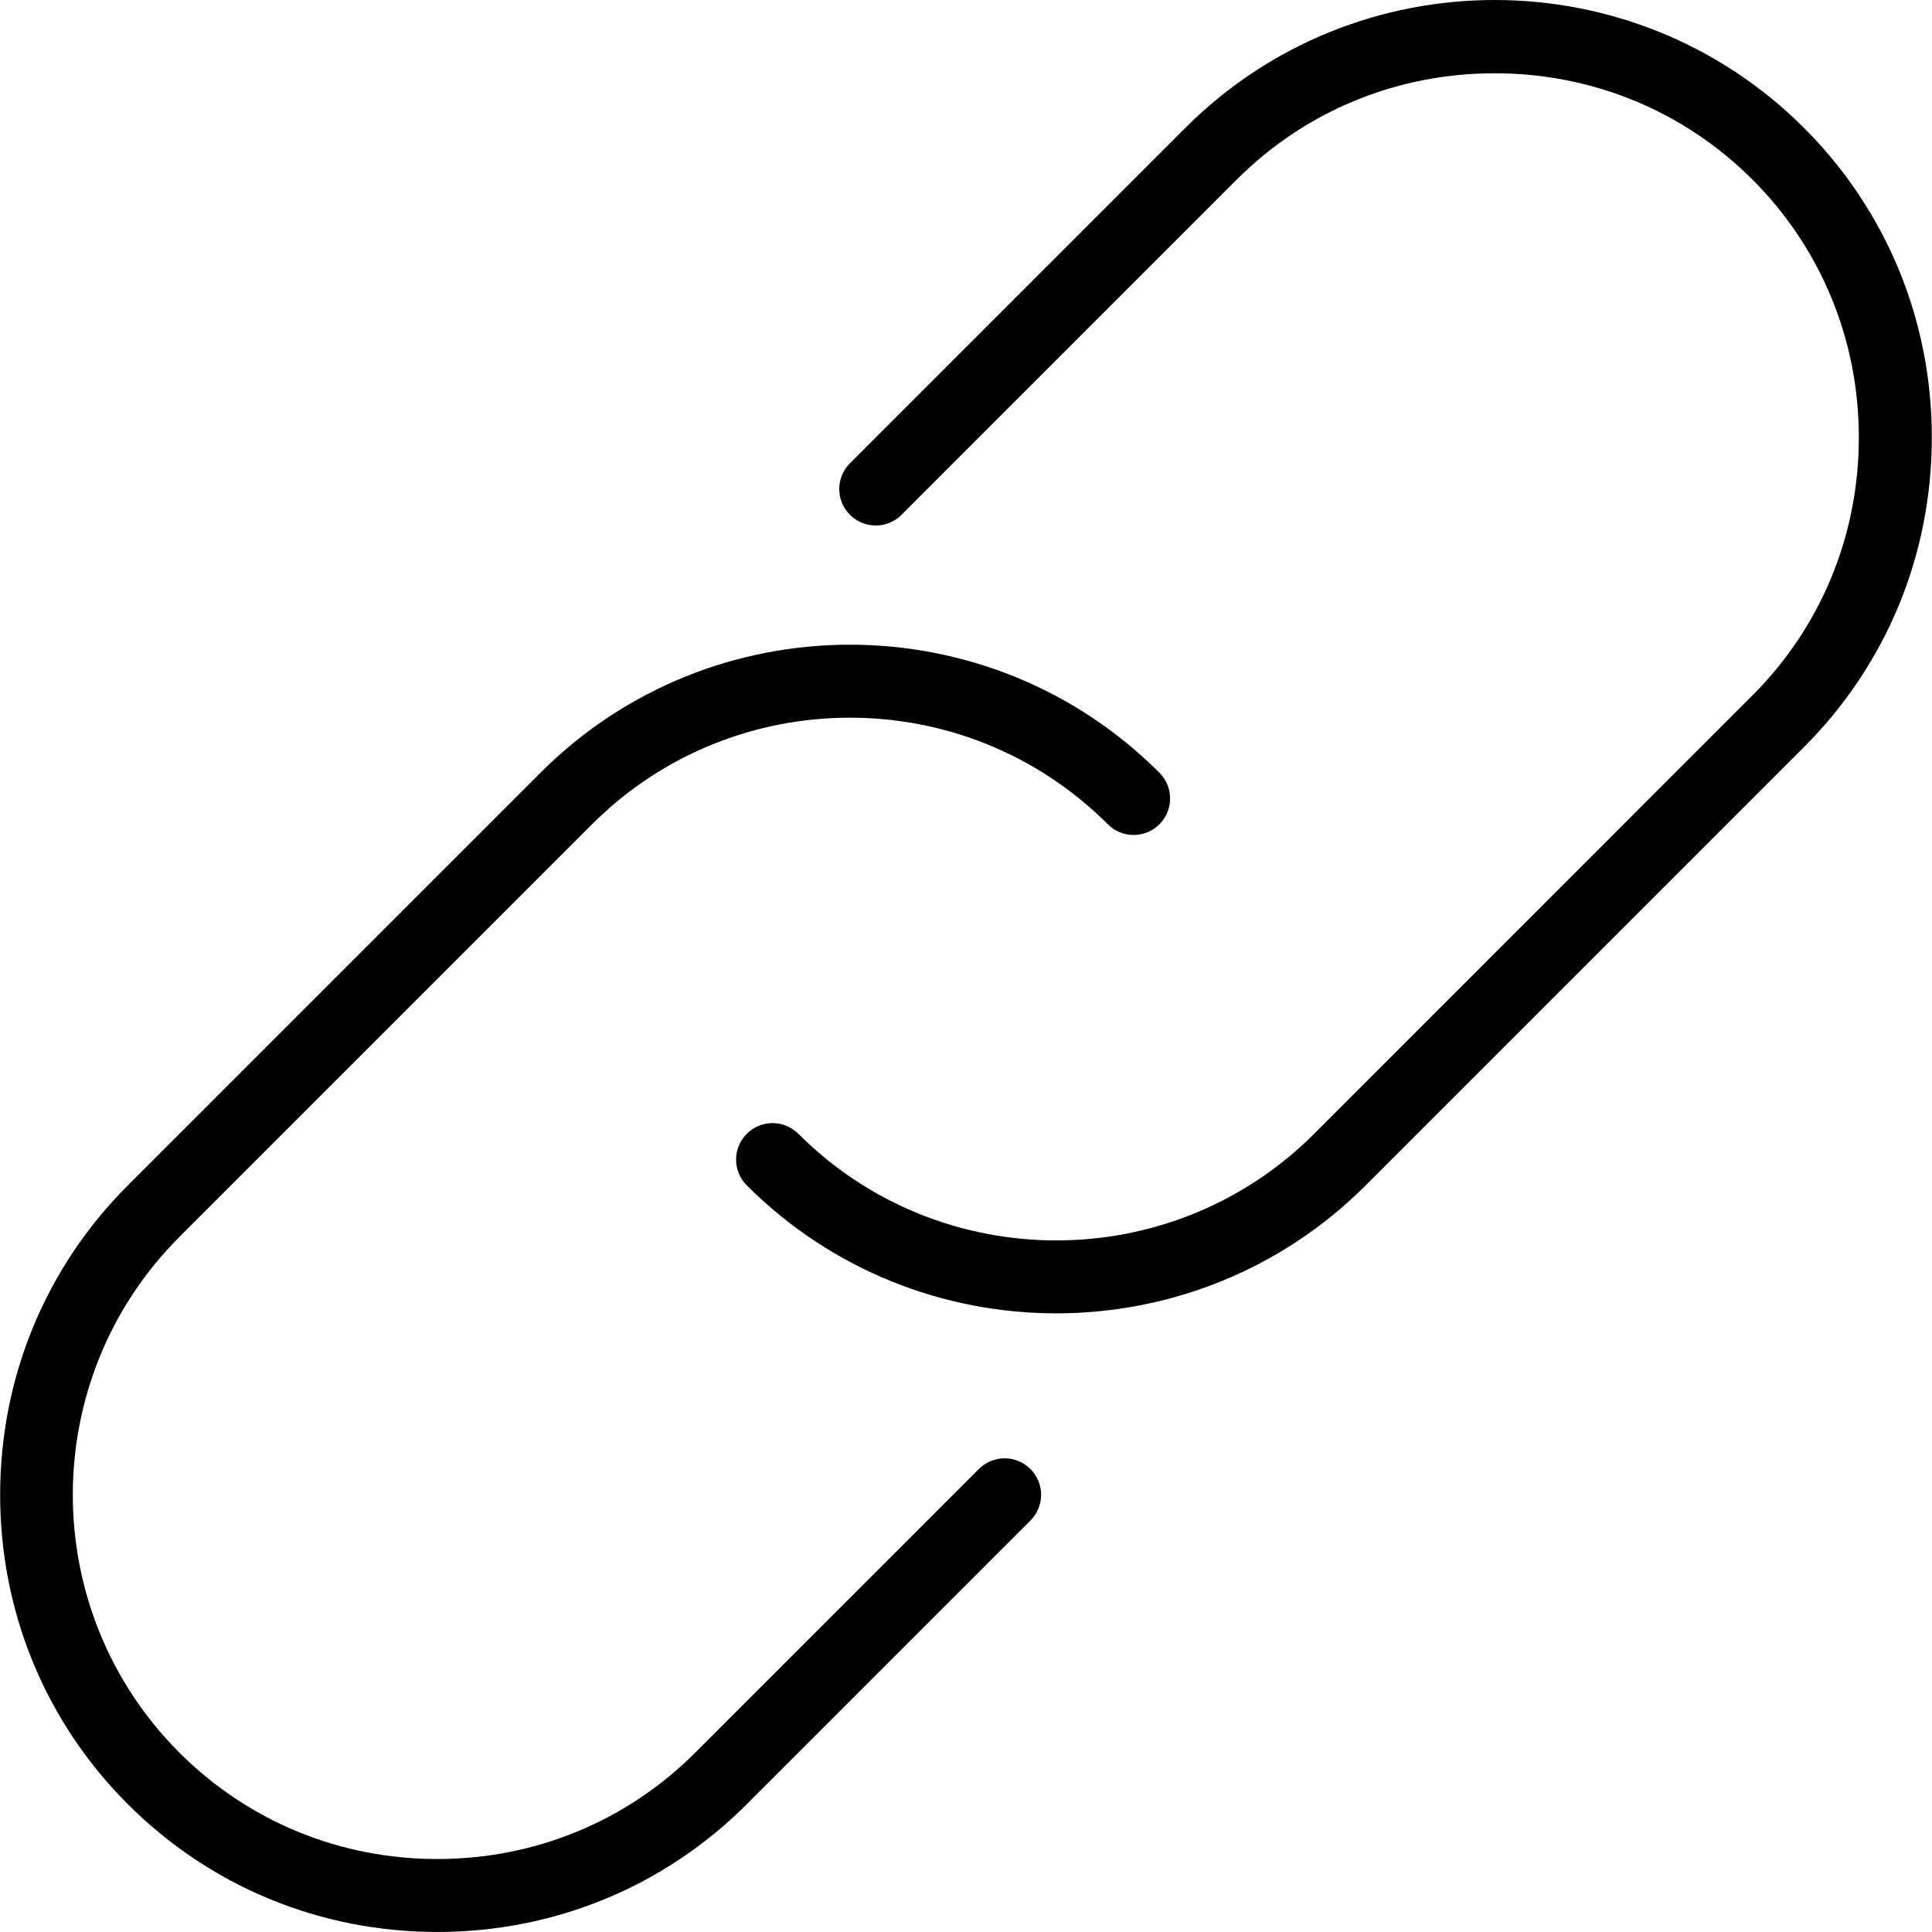
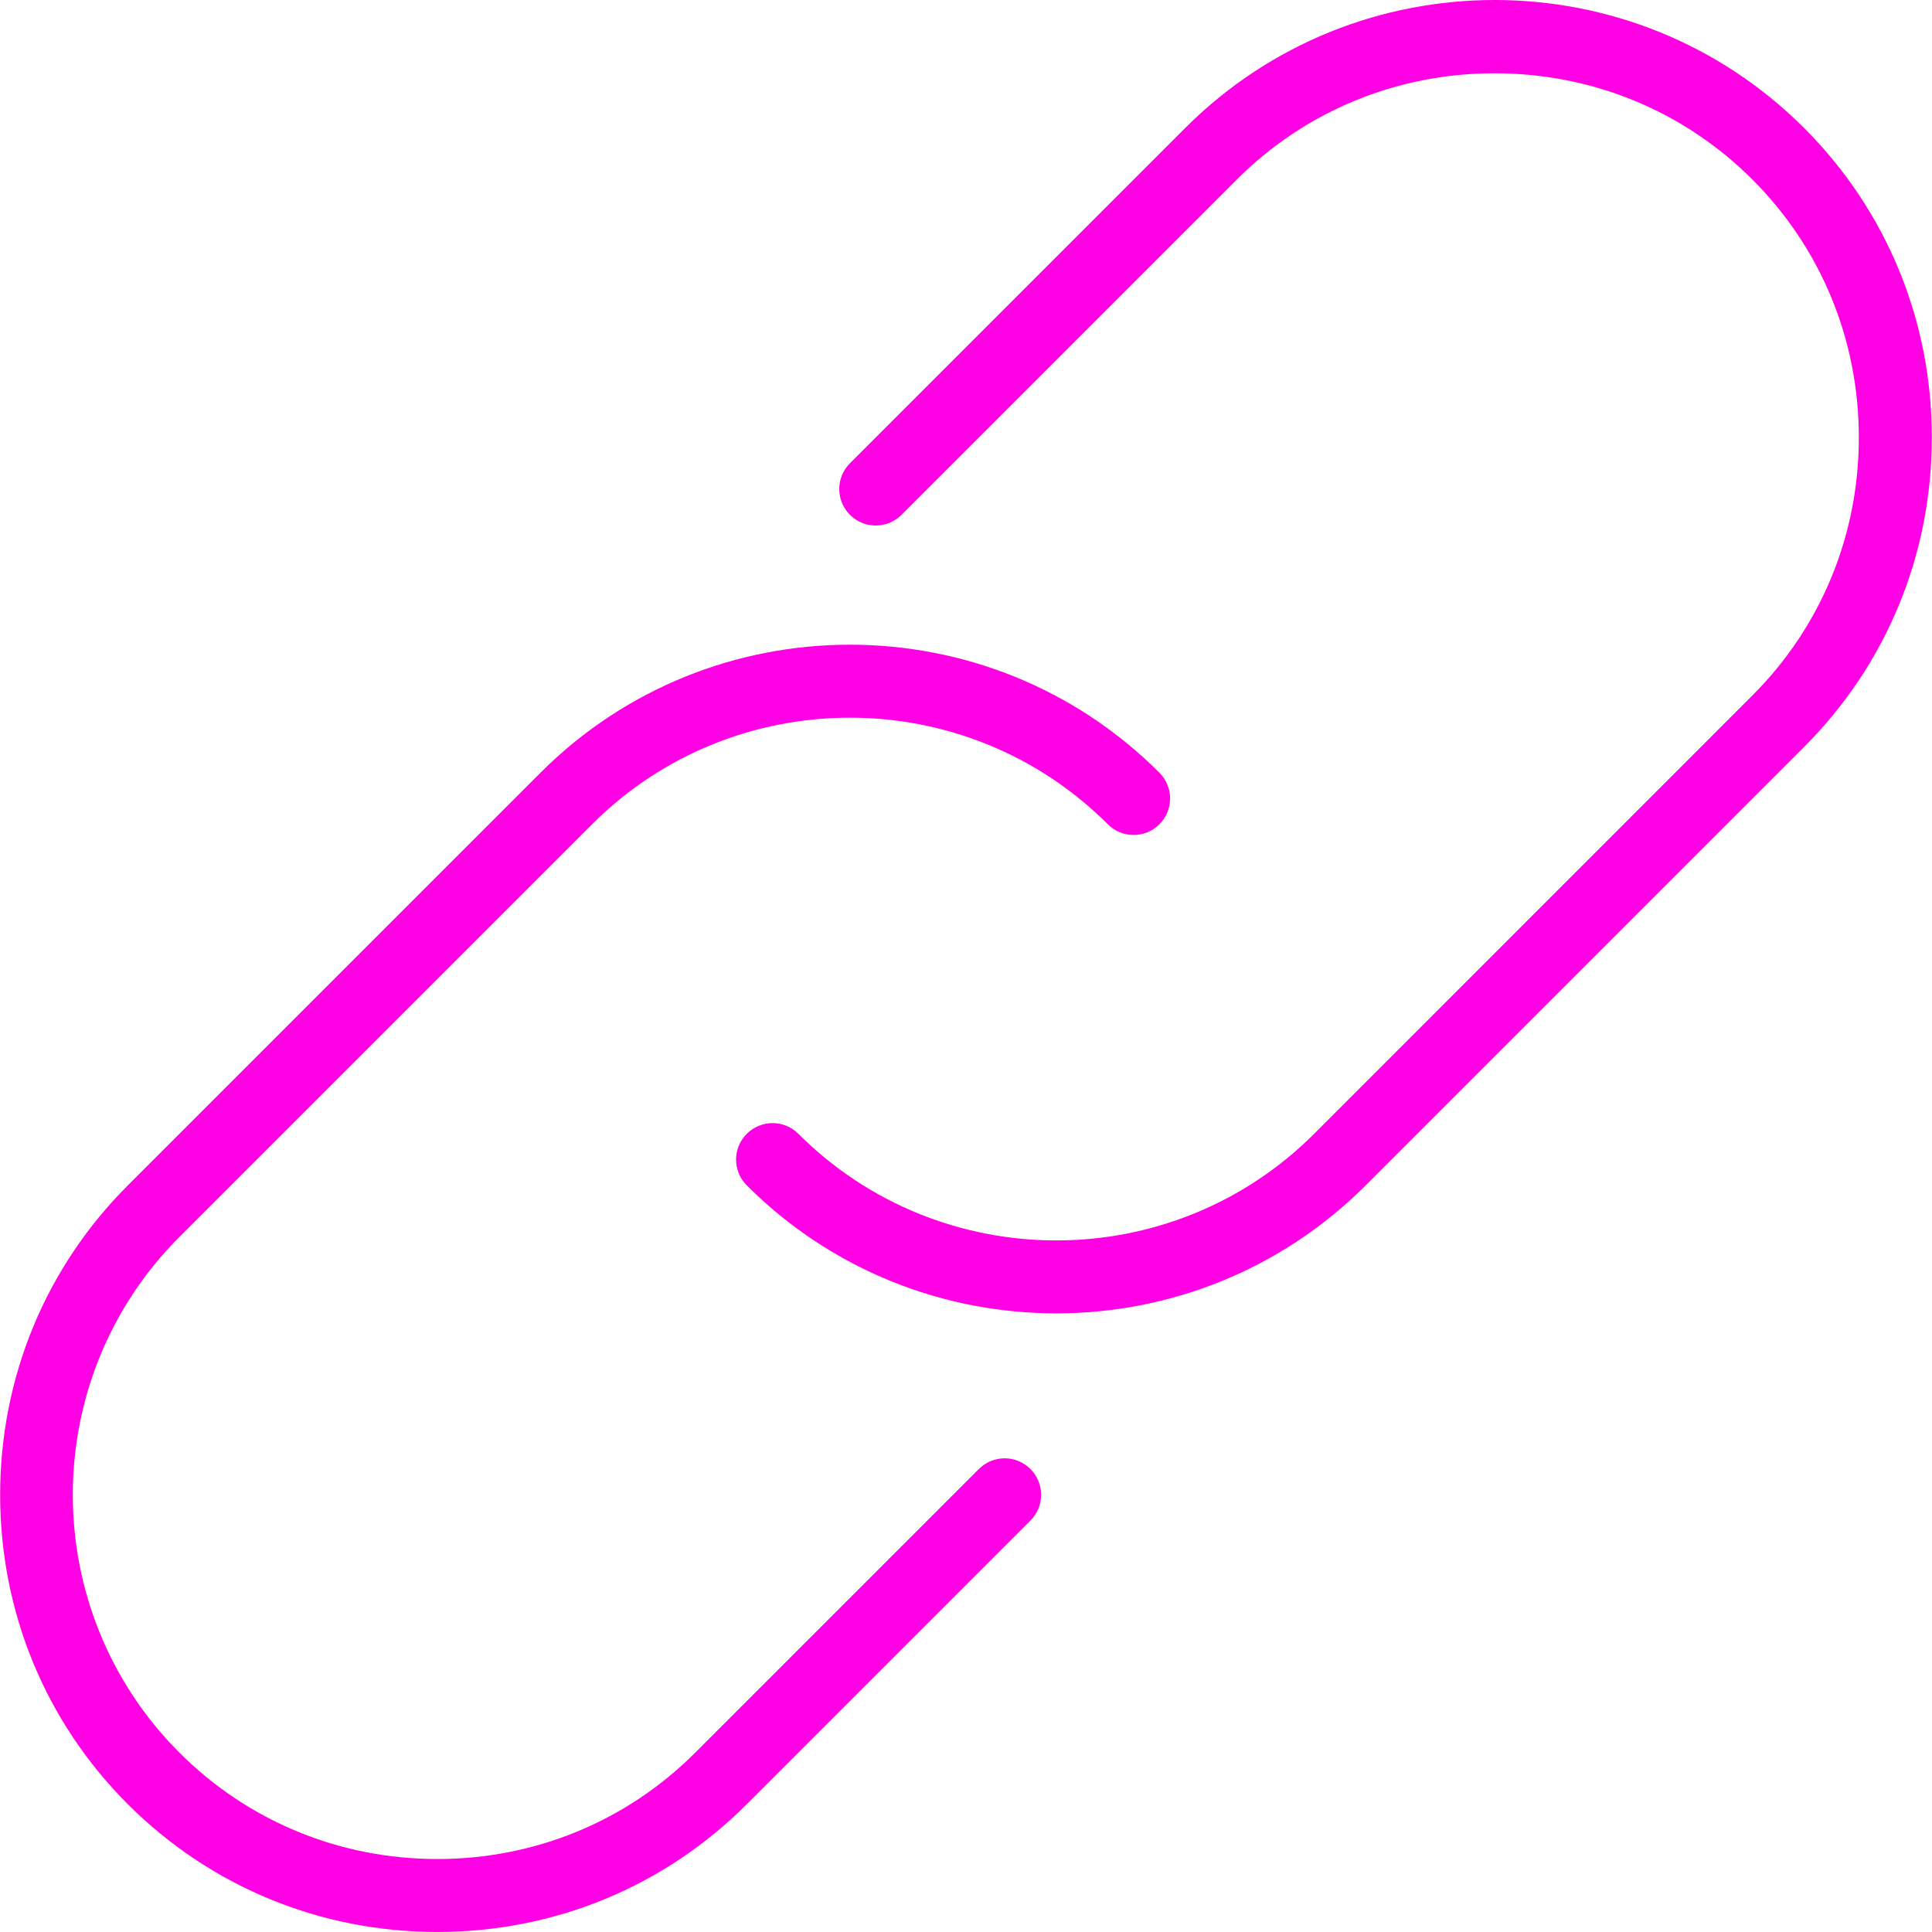
- <svg xmlns="http://www.w3.org/2000/svg" version="1.1" id="Capa_1" x="0px" y="0px" viewBox="0 0 52.974 52.974" style="enable-background:new 0 0 52.974 52.974;" xml:space="preserve">
+ <svg xmlns="http://www.w3.org/2000/svg" version="1.1" fill="#ff00e4" id="Capa_1" x="0px" y="0px" viewBox="0 0 52.974 52.974" style="enable-background:new 0 0 52.974 52.974;" xml:space="preserve">
  <g>
    <path d="M49.467,3.51c-4.677-4.679-12.291-4.681-16.97,0l-9.192,9.192c-0.391,0.391-0.391,1.023,0,1.414s1.023,0.391,1.414,0   l9.192-9.192c1.88-1.88,4.391-2.915,7.07-2.915c2.681,0,5.191,1.036,7.071,2.916s2.916,4.391,2.916,7.071   c0,2.68-1.036,5.19-2.916,7.07L36.033,31.088c-3.898,3.898-10.244,3.898-14.143,0c-0.391-0.391-1.023-0.391-1.414,0   s-0.391,1.023,0,1.414c2.34,2.339,5.412,3.509,8.485,3.509s6.146-1.17,8.485-3.509L49.467,20.48   c2.258-2.258,3.502-5.271,3.502-8.485C52.969,8.781,51.725,5.768,49.467,3.51z" />
    <path d="M26.84,40.279l-7.778,7.778c-1.88,1.88-4.391,2.916-7.071,2.916c-2.68,0-5.19-1.036-7.071-2.916   c-3.898-3.898-3.898-10.243,0-14.142l11.314-11.314c3.899-3.898,10.244-3.896,14.142,0c0.391,0.391,1.023,0.391,1.414,0   s0.391-1.023,0-1.414c-4.677-4.679-12.291-4.681-16.97,0L3.505,32.502c-2.258,2.258-3.501,5.271-3.501,8.485   c0,3.214,1.244,6.227,3.502,8.484s5.271,3.502,8.484,3.502c3.215,0,6.228-1.244,8.485-3.502l7.778-7.778   c0.391-0.391,0.391-1.023,0-1.414S27.231,39.889,26.84,40.279z" />
  </g>
  <g>
</g>
  <g>
</g>
  <g>
</g>
  <g>
</g>
  <g>
</g>
  <g>
</g>
  <g>
</g>
  <g>
</g>
  <g>
</g>
  <g>
</g>
  <g>
</g>
  <g>
</g>
  <g>
</g>
  <g>
</g>
  <g>
</g>
</svg>
